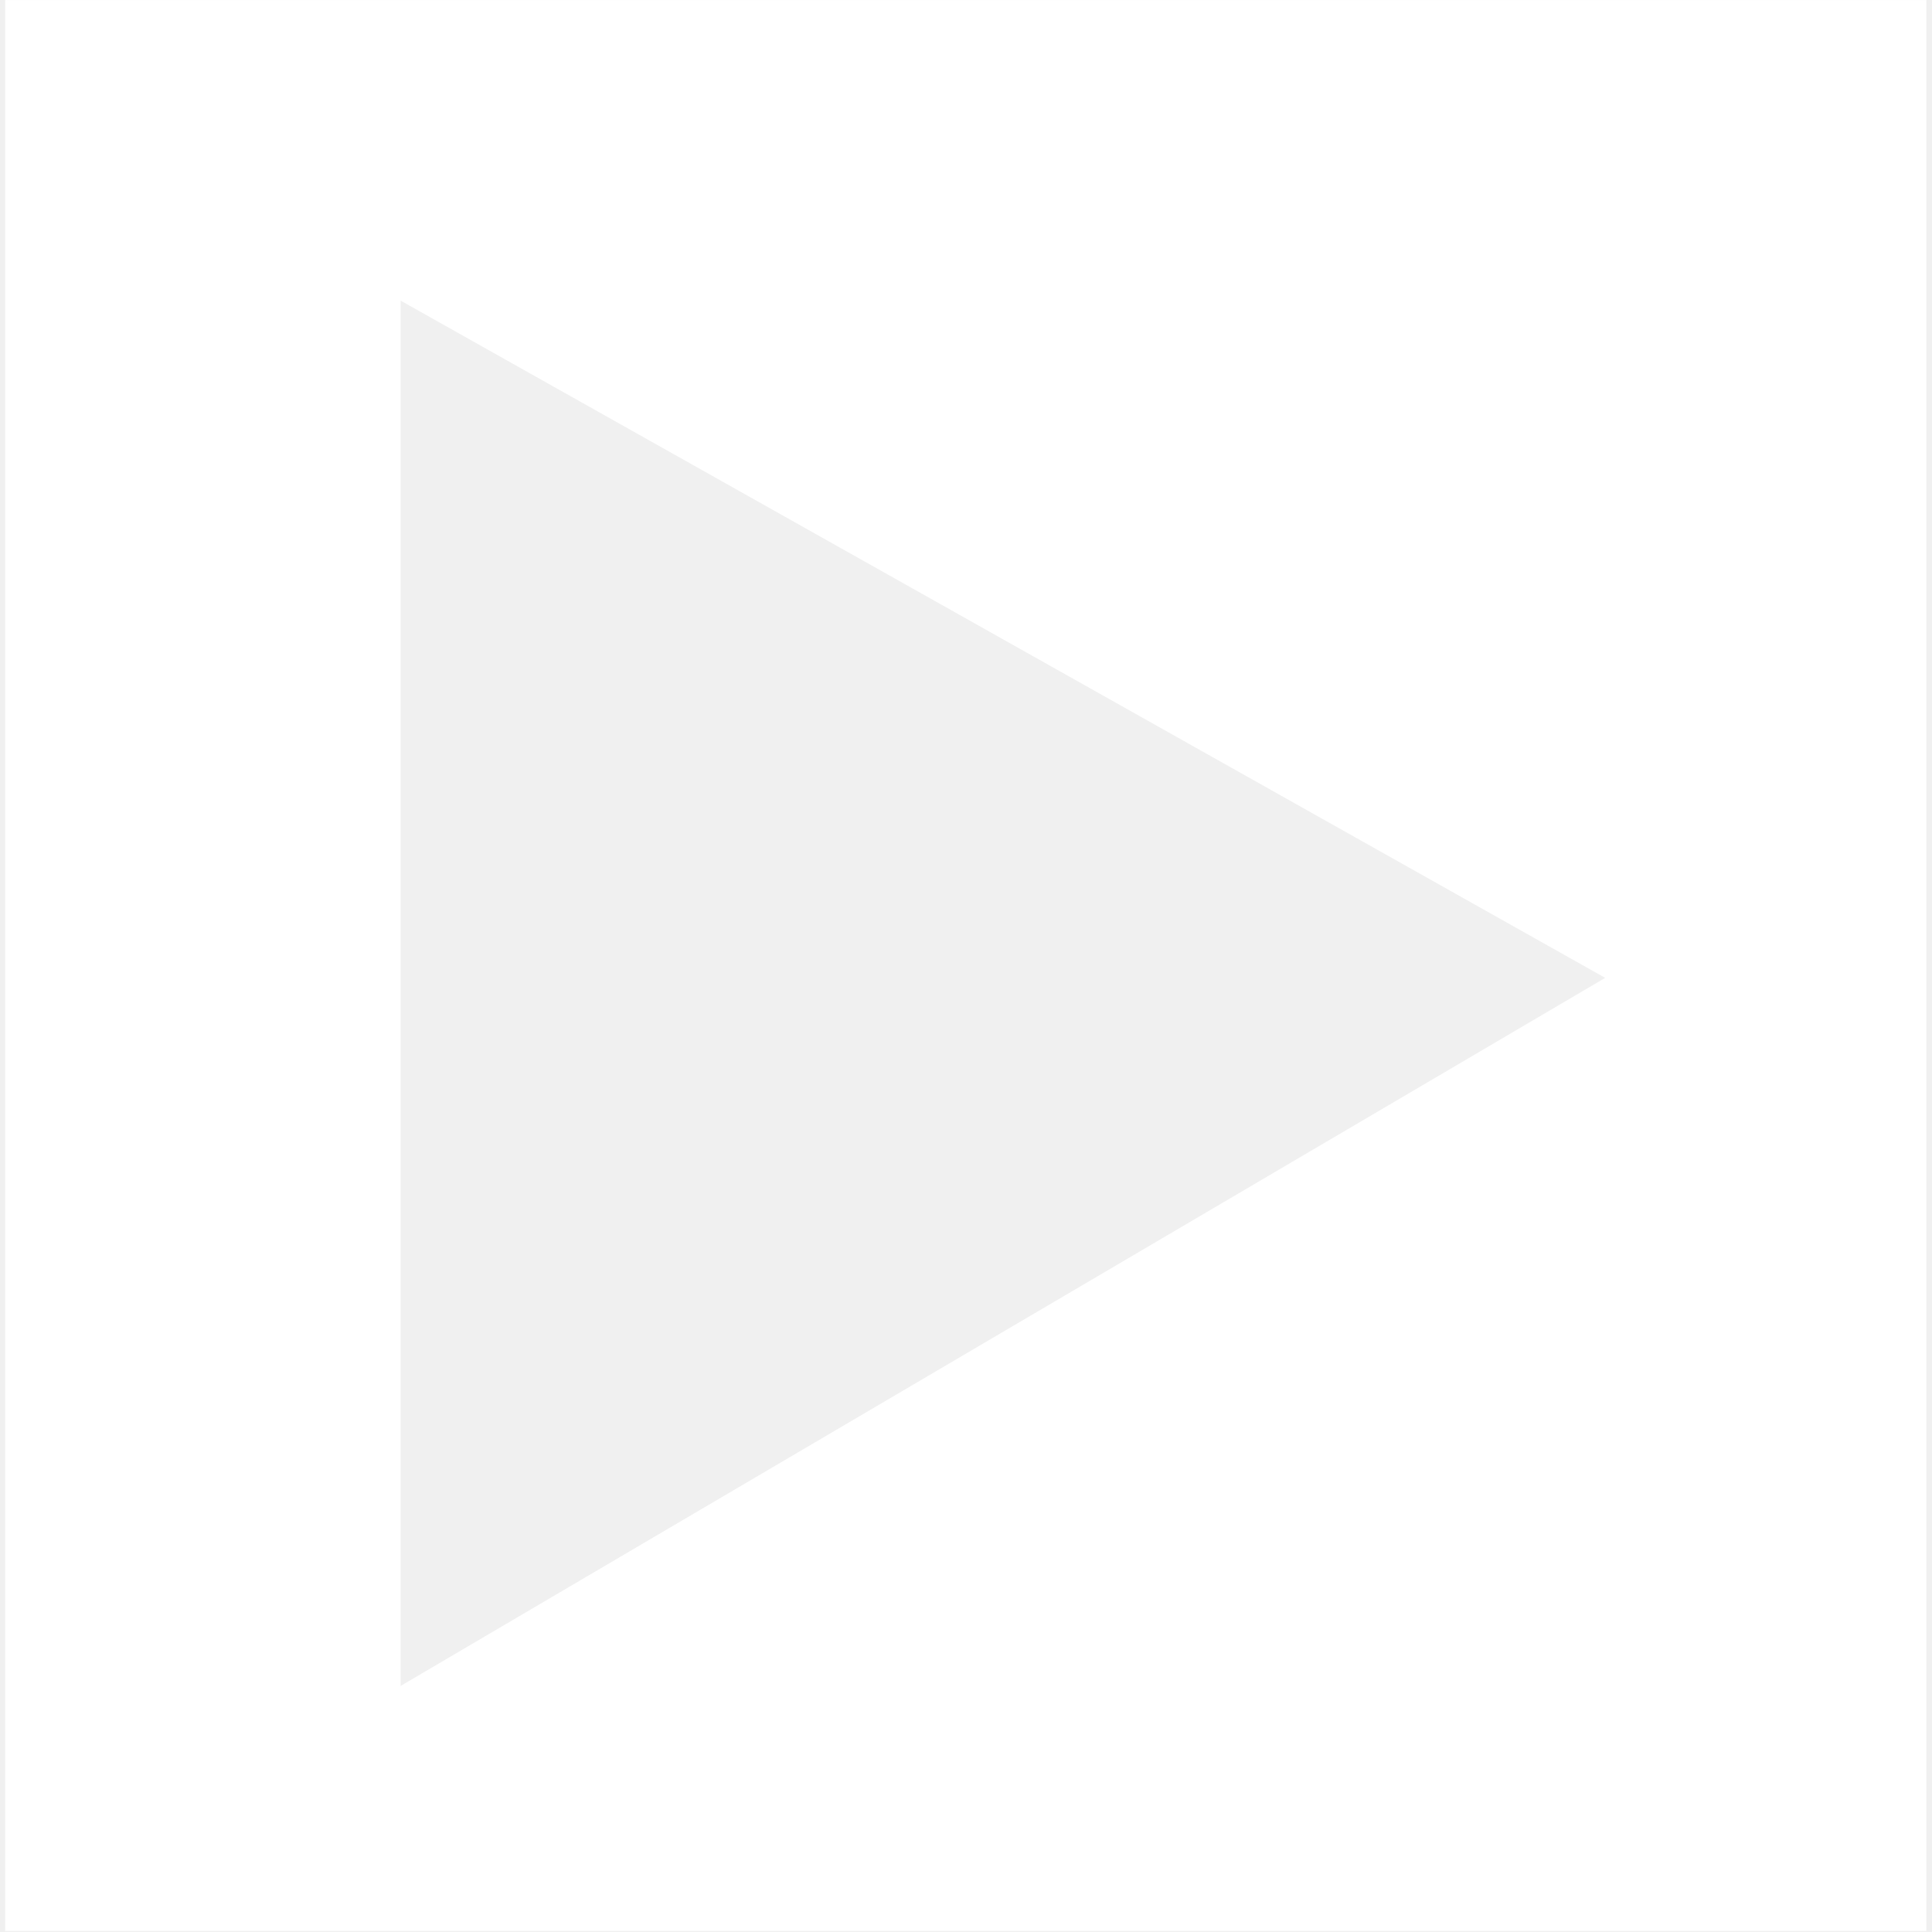
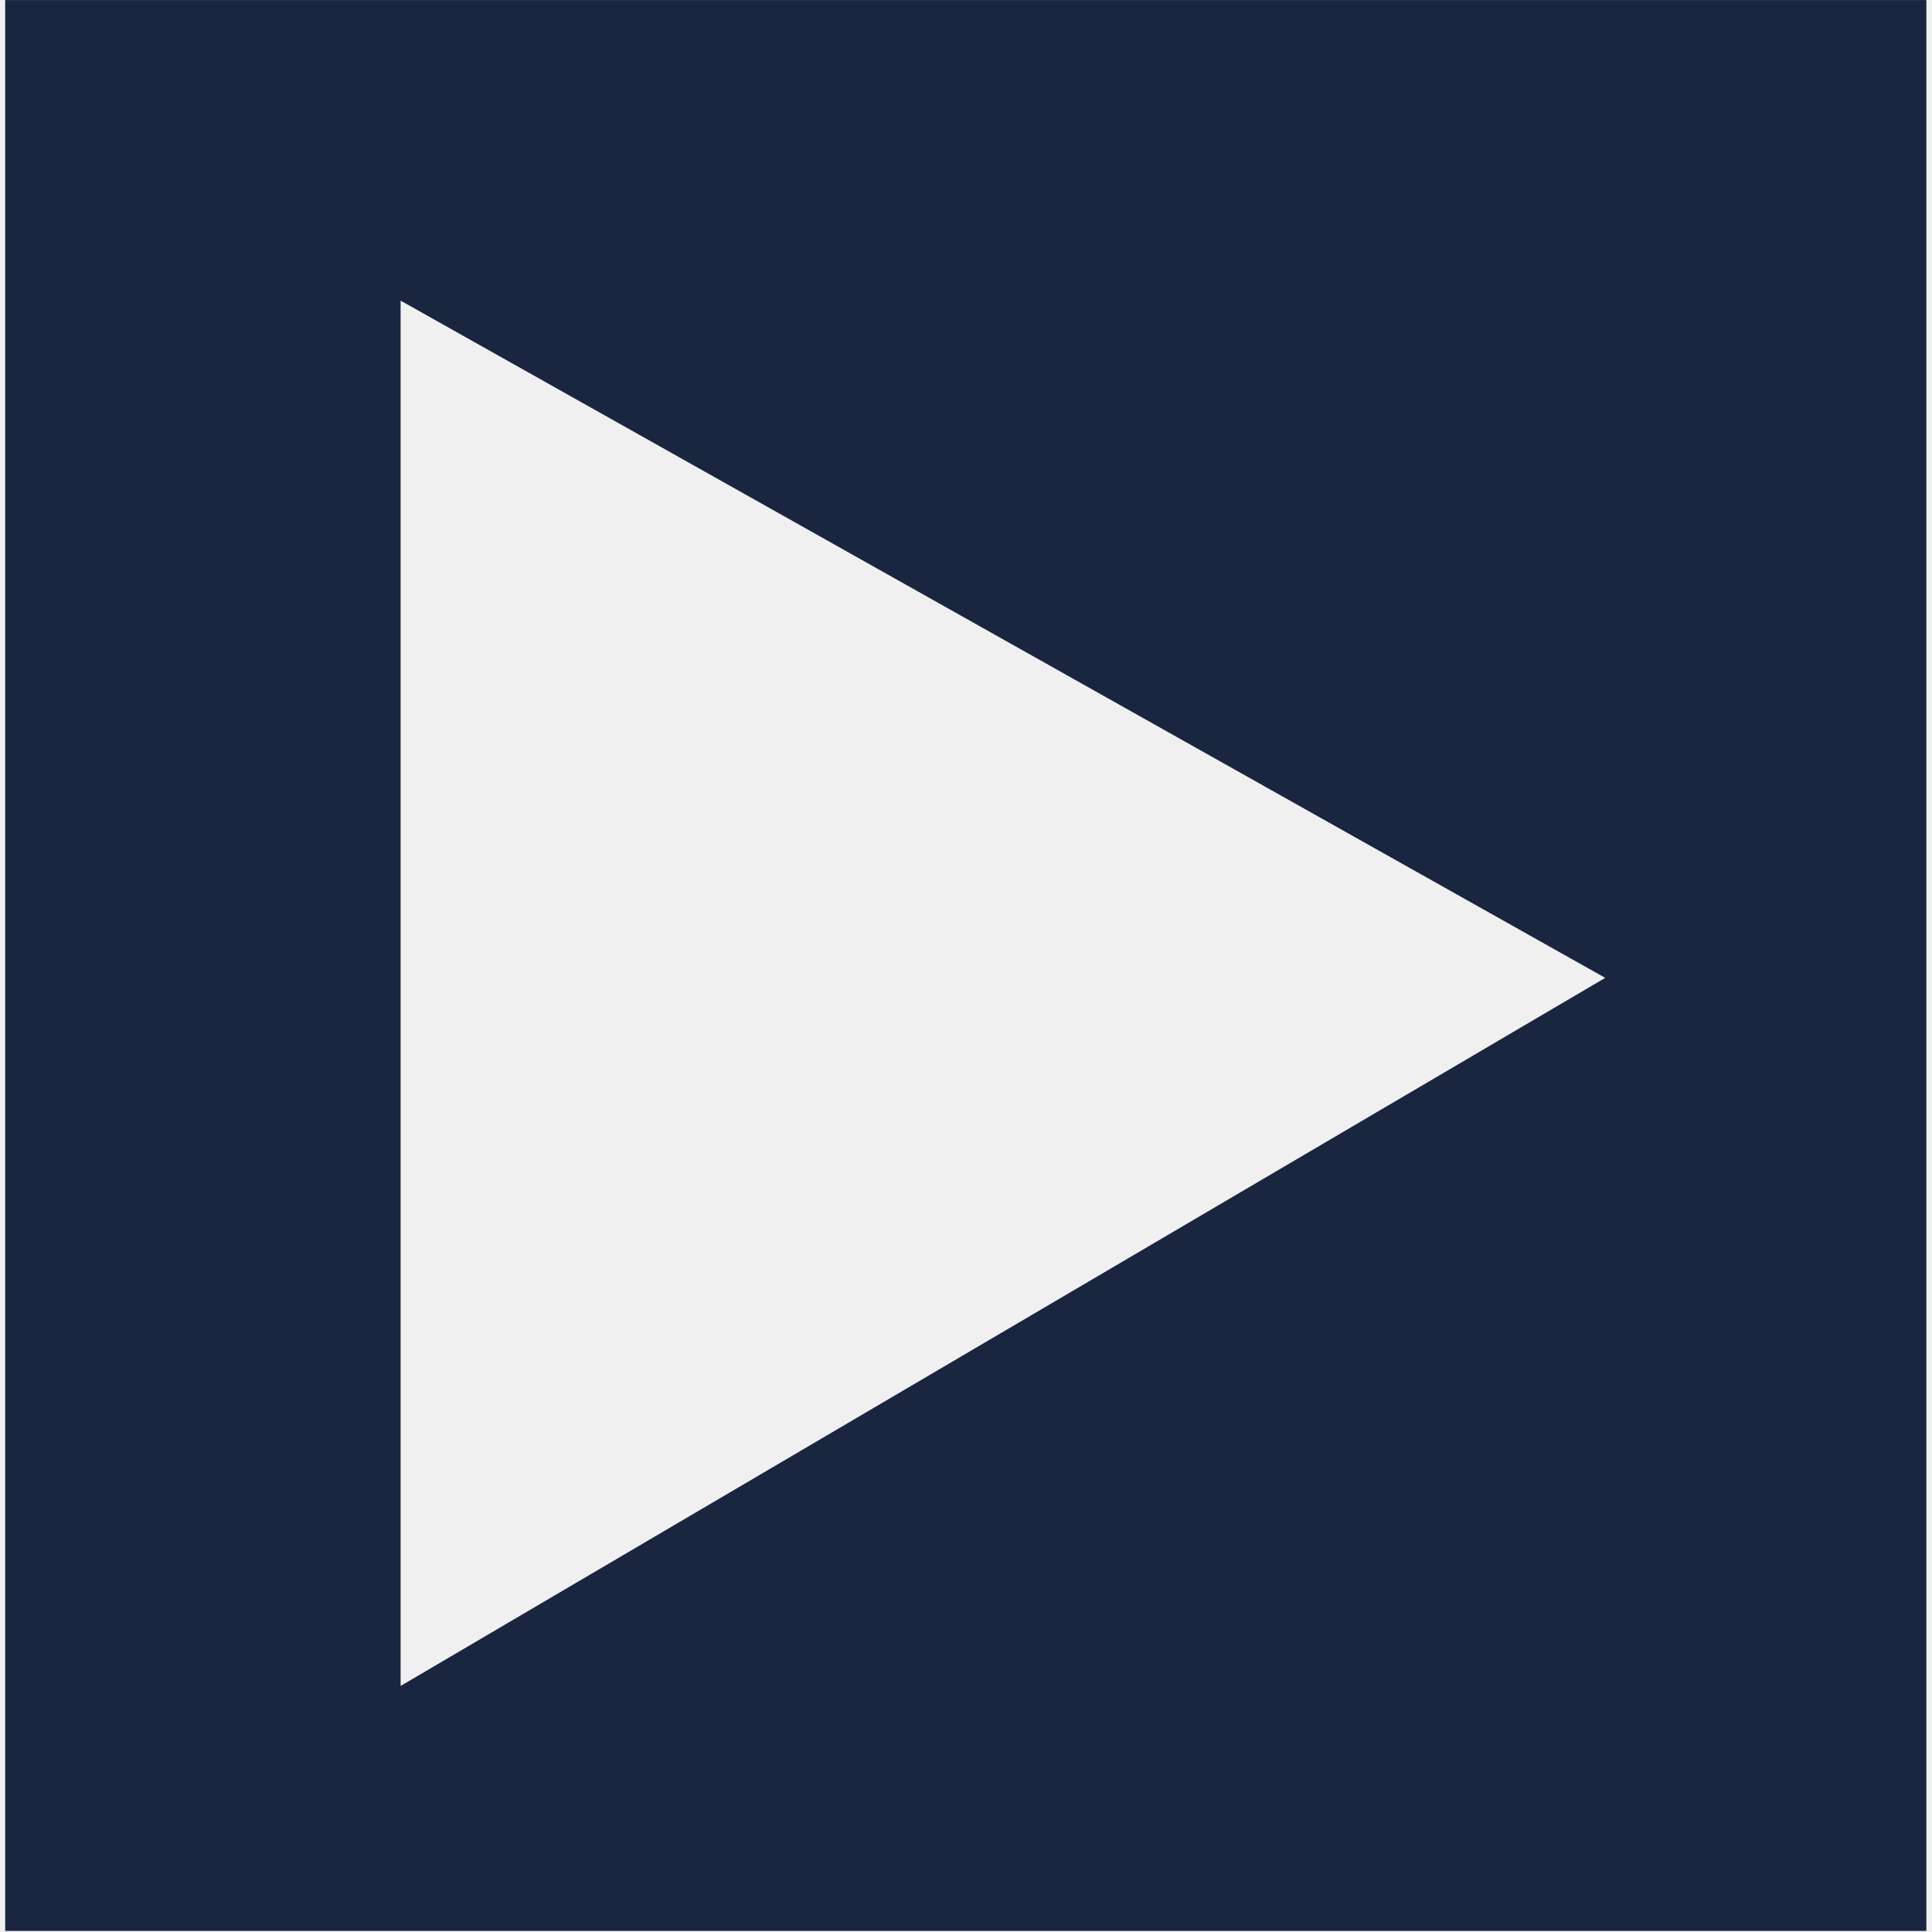
<svg xmlns="http://www.w3.org/2000/svg" width="48" height="48" version="1.2" baseProfile="tiny-ps" viewBox="0 0 1528 1535">
  <style>
		tspan { white-space:pre }
- 		.shp0 { fill: #ffffff } 
+ 		.shp0 { fill:#1A2540 } 
	</style>
  <g id="g10">
    <g id="g12">
      <path id="path60" fill-rule="evenodd" class="shp0" d="M0.62 0.06L1527.02 0.06L1527.02 1534.13L0.62 1534.13L0.62 0.06ZM314.79 238.85L314.79 1339.52L1271.87 776.93L314.79 238.85Z" />
    </g>
  </g>
</svg>
